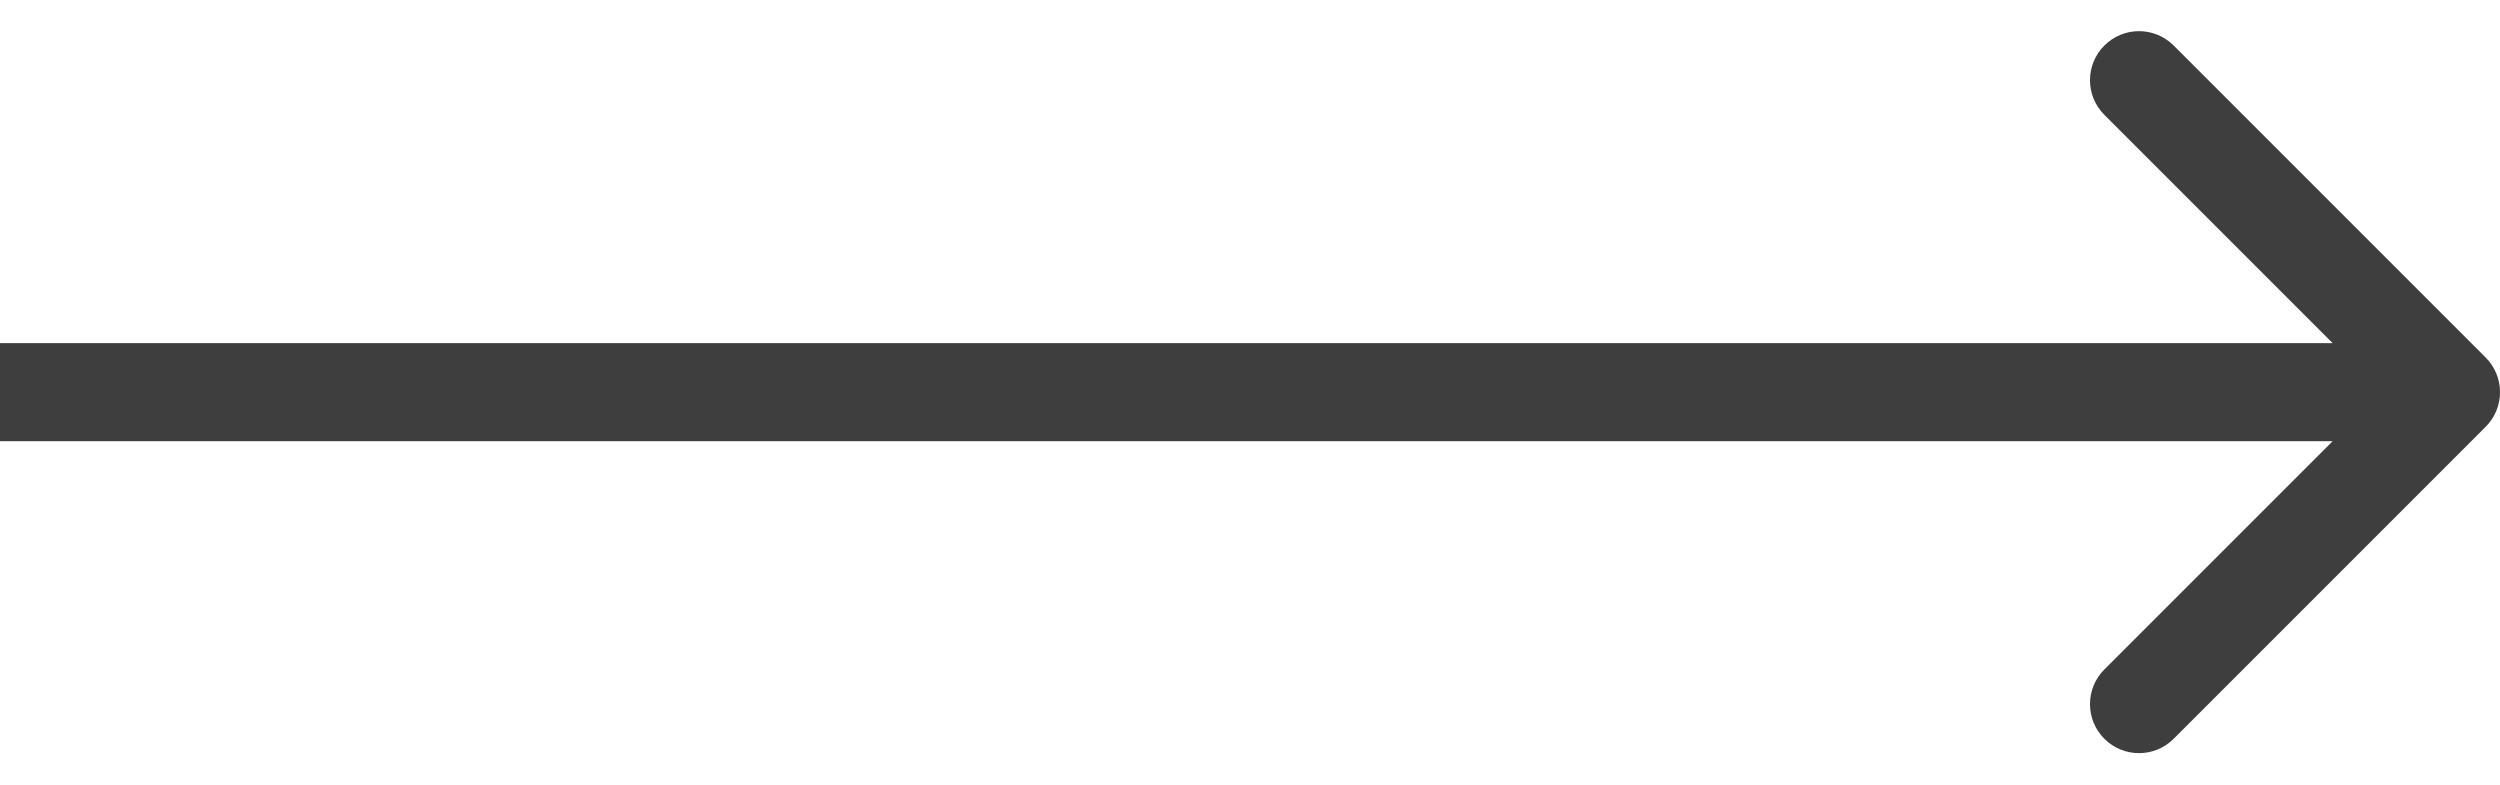
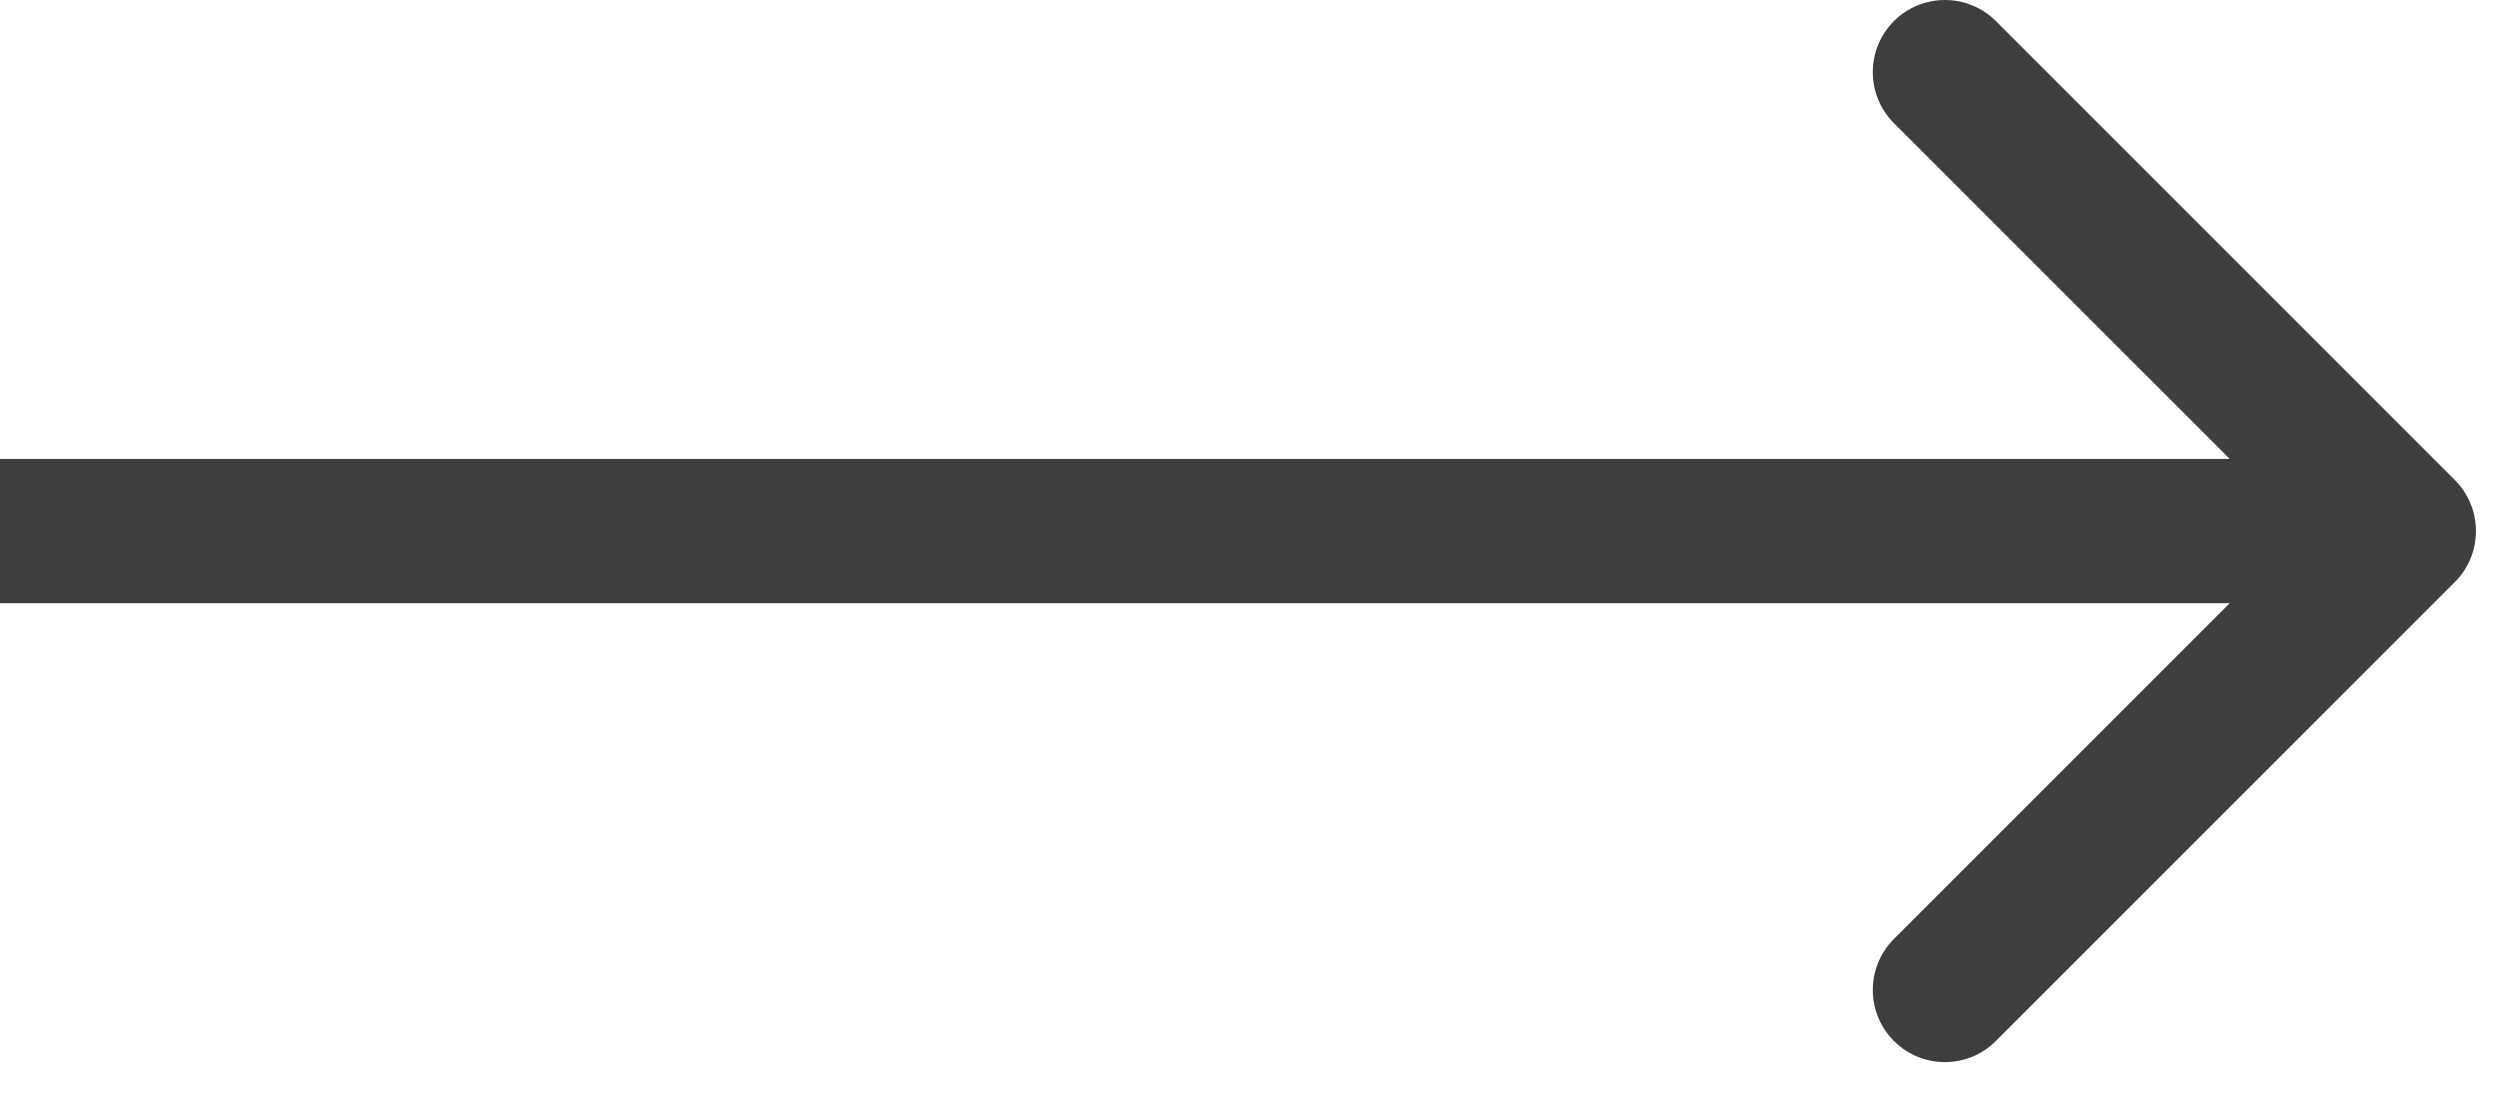
- <svg xmlns="http://www.w3.org/2000/svg" width="51" height="16" viewBox="0 0 51 16" fill="none">
-   <path d="M50.707 8.707C51.098 8.317 51.098 7.683 50.707 7.293L44.343 0.929C43.953 0.538 43.319 0.538 42.929 0.929C42.538 1.319 42.538 1.953 42.929 2.343L48.586 8L42.929 13.657C42.538 14.047 42.538 14.681 42.929 15.071C43.319 15.462 43.953 15.462 44.343 15.071L50.707 8.707ZM0 9L50 9V7L0 7L0 9Z" fill="#3E3E3E" />
+ <svg xmlns="http://www.w3.org/2000/svg" width="52" height="23" viewBox="0 0 52 23" fill="none">
+   <path d="M51.061 12.107C51.646 11.521 51.646 10.571 51.061 9.985L41.515 0.439C40.929 -0.146 39.979 -0.146 39.393 0.439C38.808 1.025 38.808 1.975 39.393 2.561L47.879 11.046L39.393 19.531C38.808 20.117 38.808 21.067 39.393 21.652C39.979 22.238 40.929 22.238 41.515 21.652L51.061 12.107ZM0 11.046L0 12.546L50 12.546V11.046V9.546L0 9.546L0 11.046Z" fill="#3E3E3E" />
</svg>
